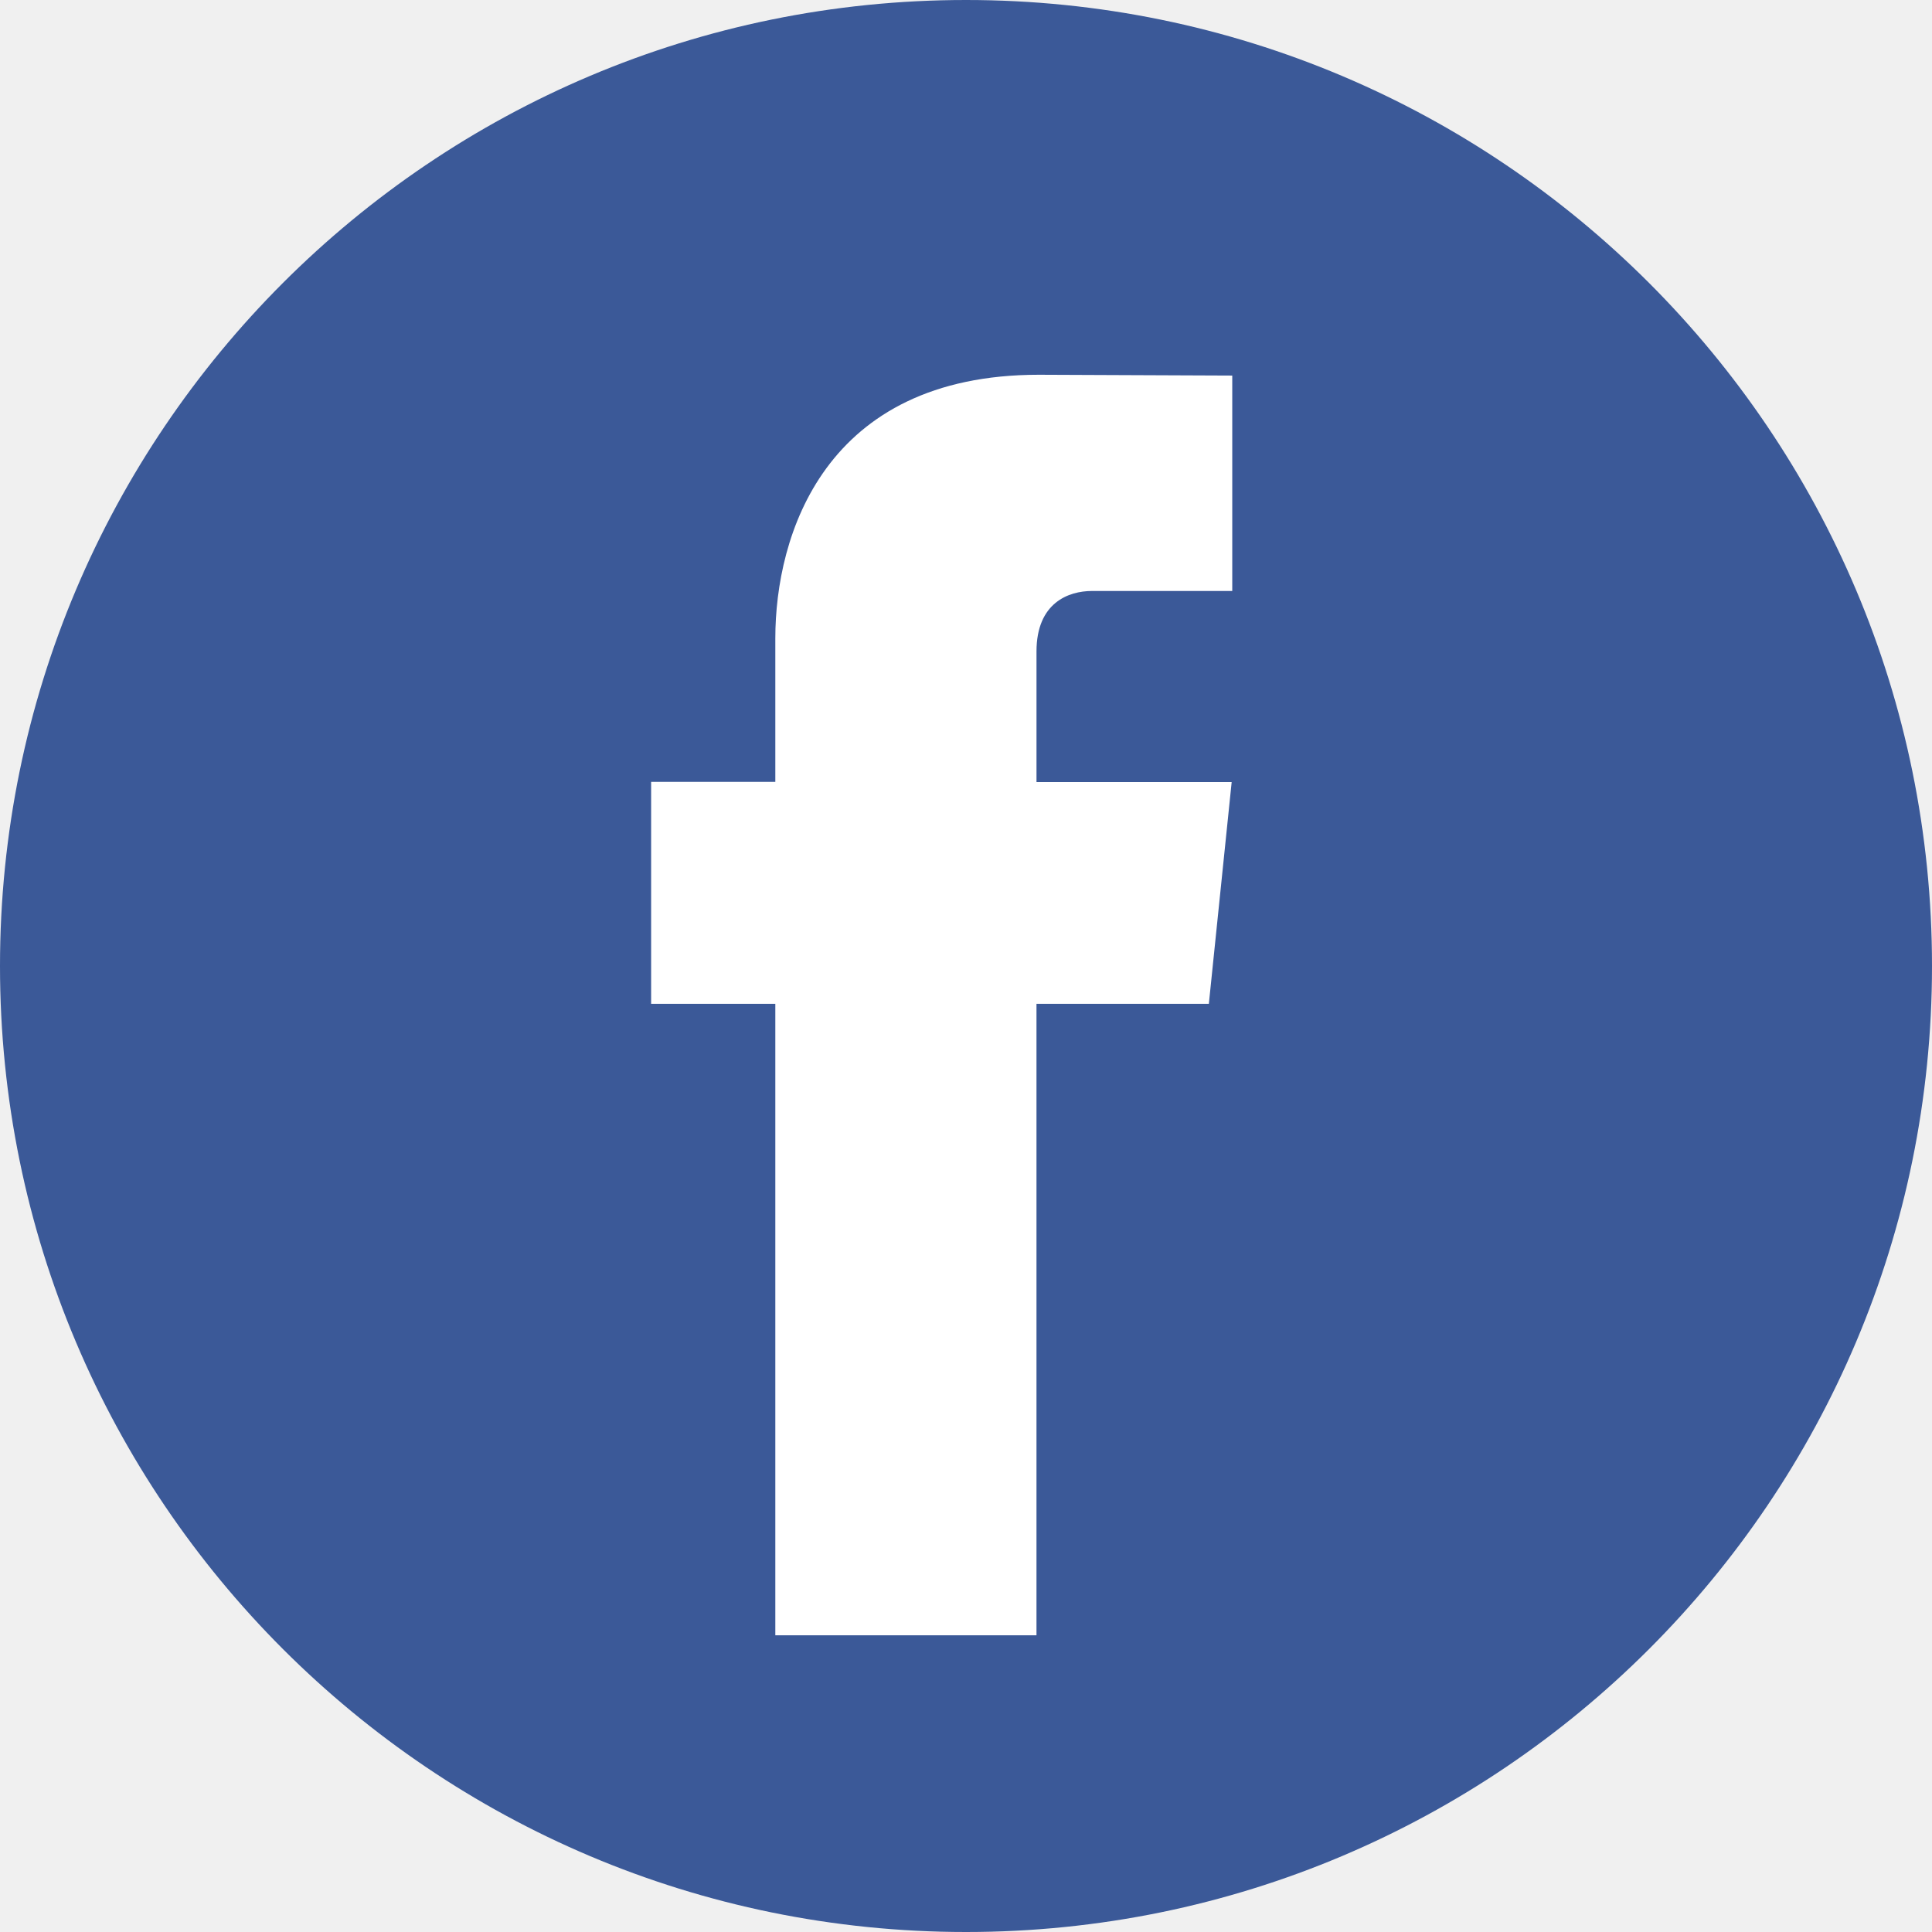
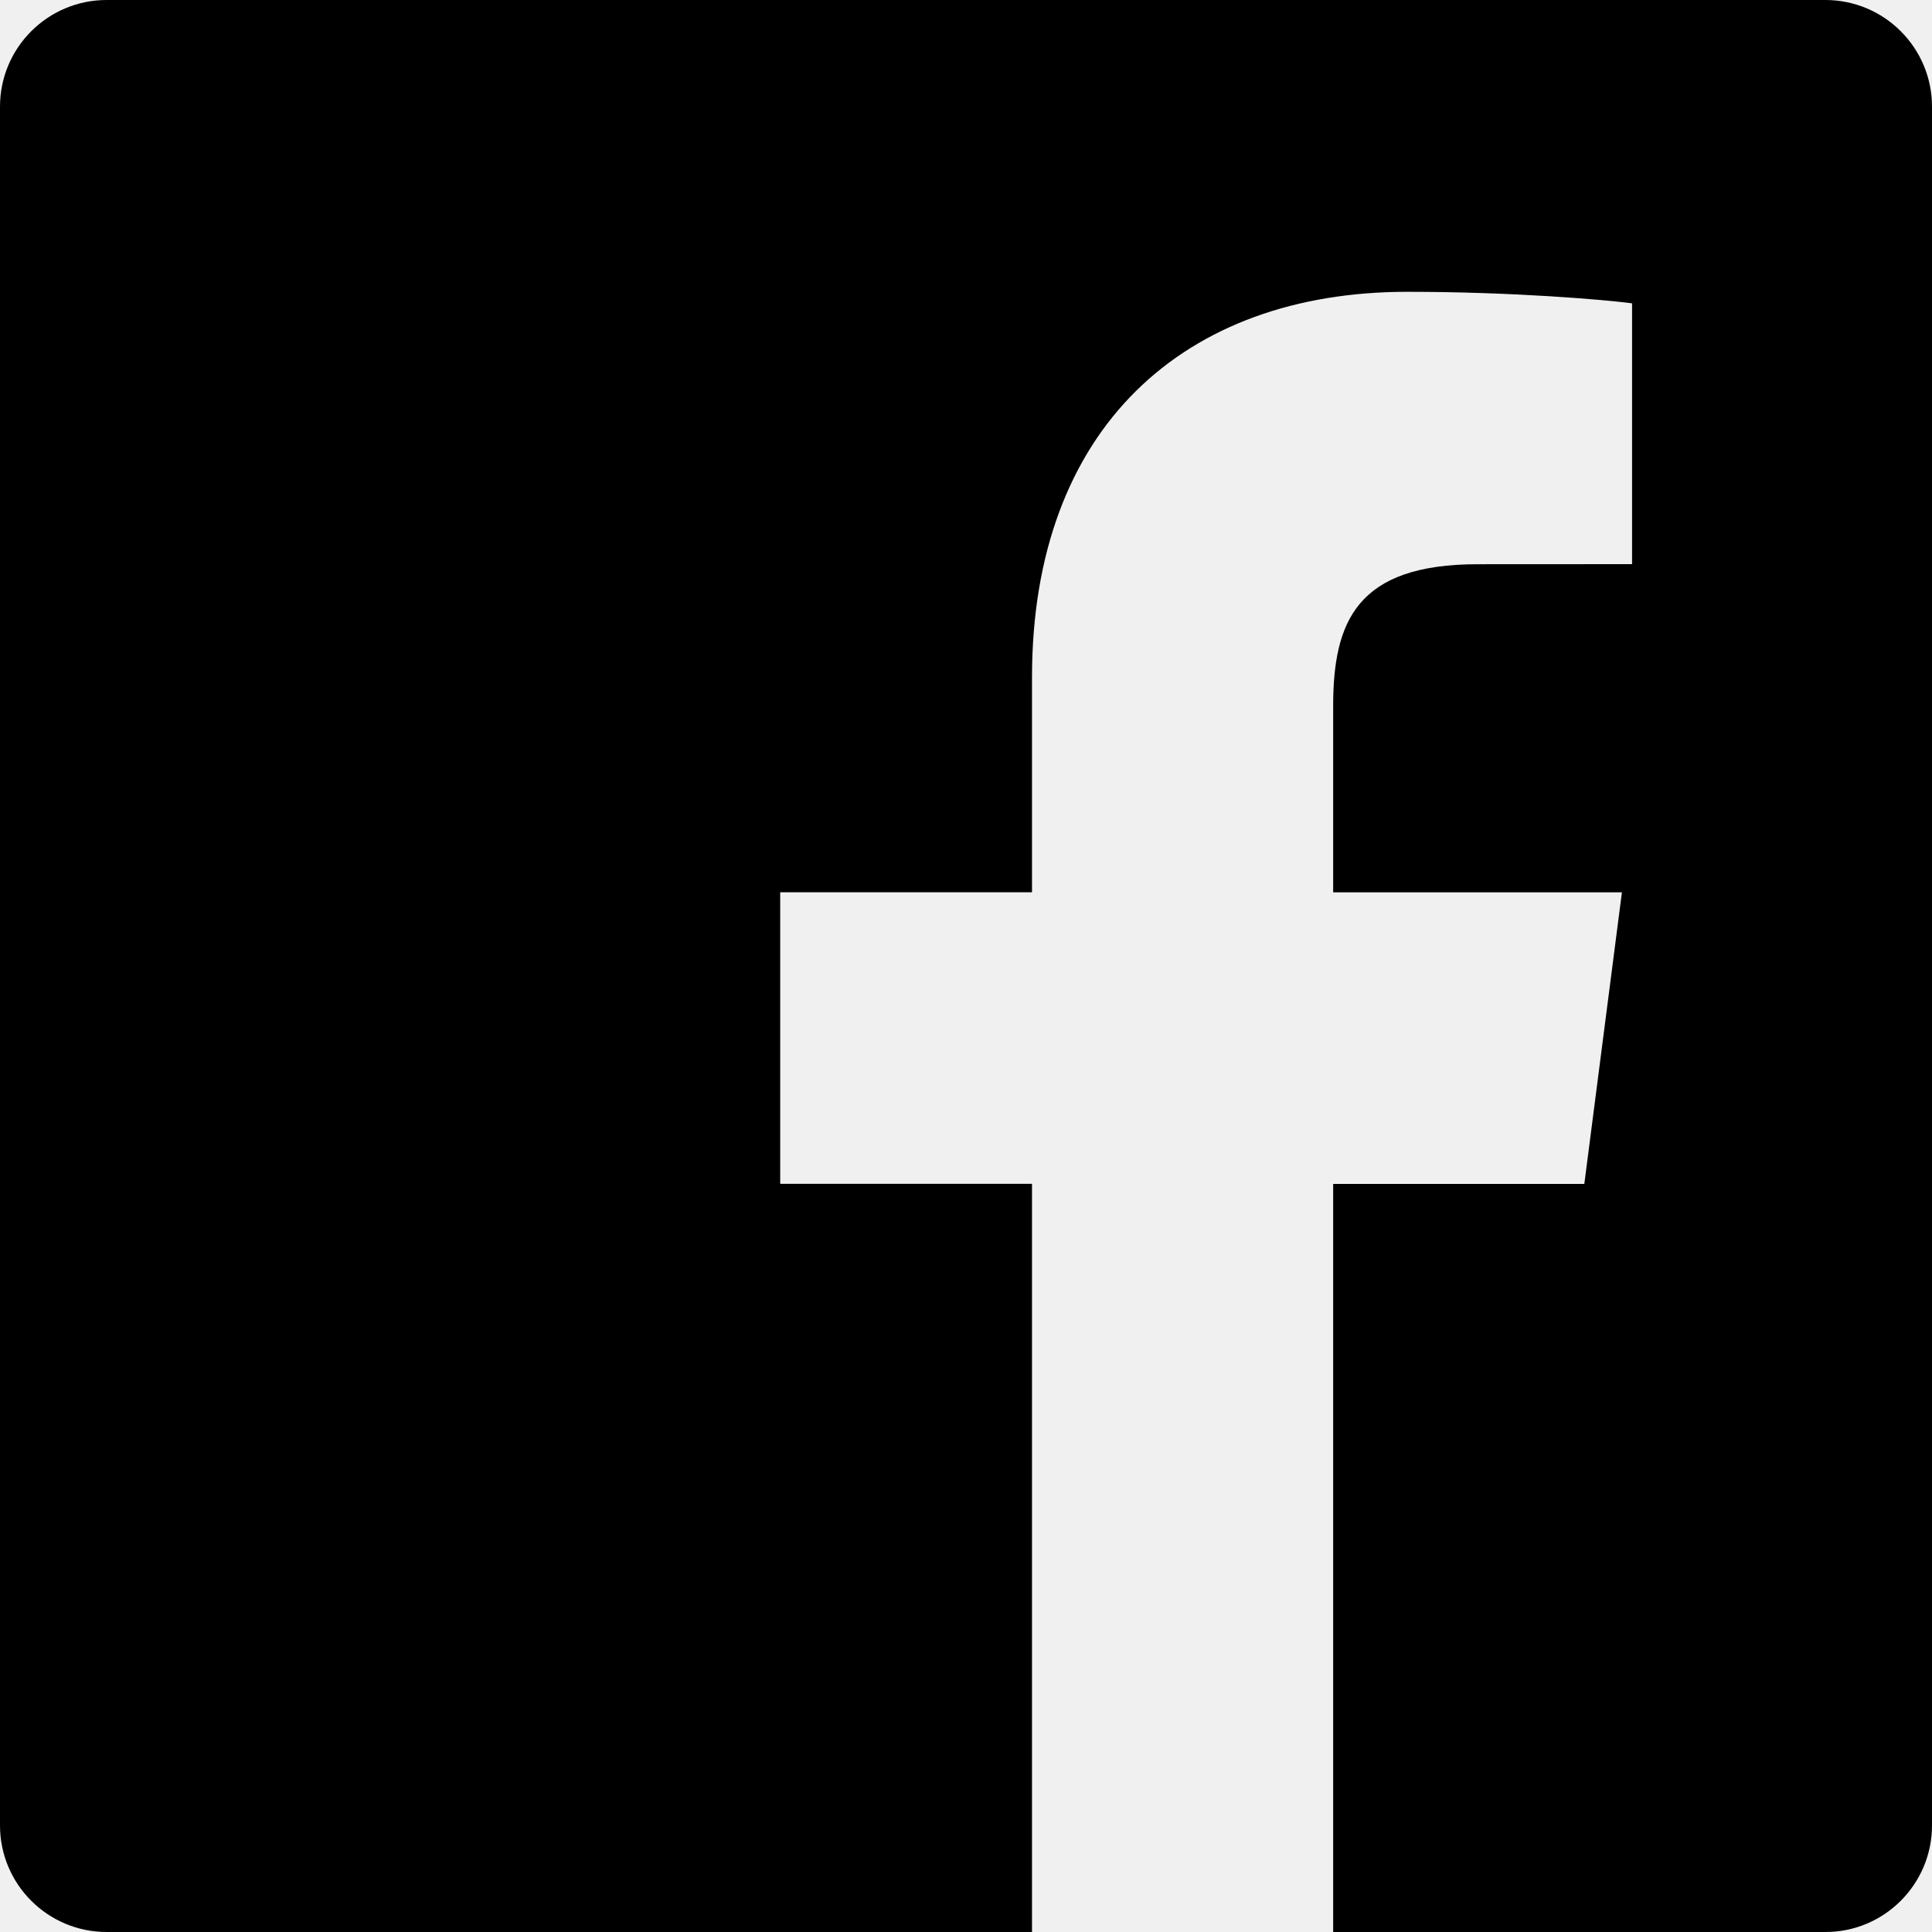
- <svg xmlns="http://www.w3.org/2000/svg" version="1.1" id="Capa_1" x="0px" y="0px" viewBox="0 0 112.196 112.196" style="enable-background:new 0 0 112.196 112.196;" xml:space="preserve">
-   <g>
-     <circle style="fill:#3B5998;" cx="56.098" cy="56.098" r="56.098" />
-     <path style="fill:#FFFFFF;" d="M70.201,58.294h-10.01v36.672H45.025V58.294h-7.213V45.406h7.213v-8.34   c0-5.964,2.833-15.303,15.301-15.303L71.56,21.81v12.51h-8.151c-1.337,0-3.217,0.668-3.217,3.513v7.585h11.334L70.201,58.294z" />
-   </g>
-   <g>
- </g>
-   <g>
- </g>
-   <g>
- </g>
-   <g>
- </g>
-   <g>
- </g>
-   <g>
- </g>
-   <g>
- </g>
-   <g>
- </g>
-   <g>
- </g>
-   <g>
- </g>
-   <g>
- </g>
-   <g>
- </g>
-   <g>
- </g>
-   <g>
- </g>
-   <g>
- </g>
+ <svg xmlns="http://www.w3.org/2000/svg" width="24" height="24" viewBox="0 0 24 24">
+   <path d="M22.675 0h-21.35c-.732 0-1.325.593-1.325 1.325v21.351c0 .731.593 1.324 1.325 1.324h11.495v-9.294h-3.128v-3.622h3.128v-2.671c0-3.1 1.893-4.788 4.659-4.788 1.325 0 2.463.099 2.795.143v3.24l-1.918.001c-1.504 0-1.795.715-1.795 1.763v2.313h3.587l-.467 3.622h-3.12v9.293h6.116c.73 0 1.323-.593 1.323-1.325v-21.35c0-.732-.593-1.325-1.325-1.325z" />
</svg>
